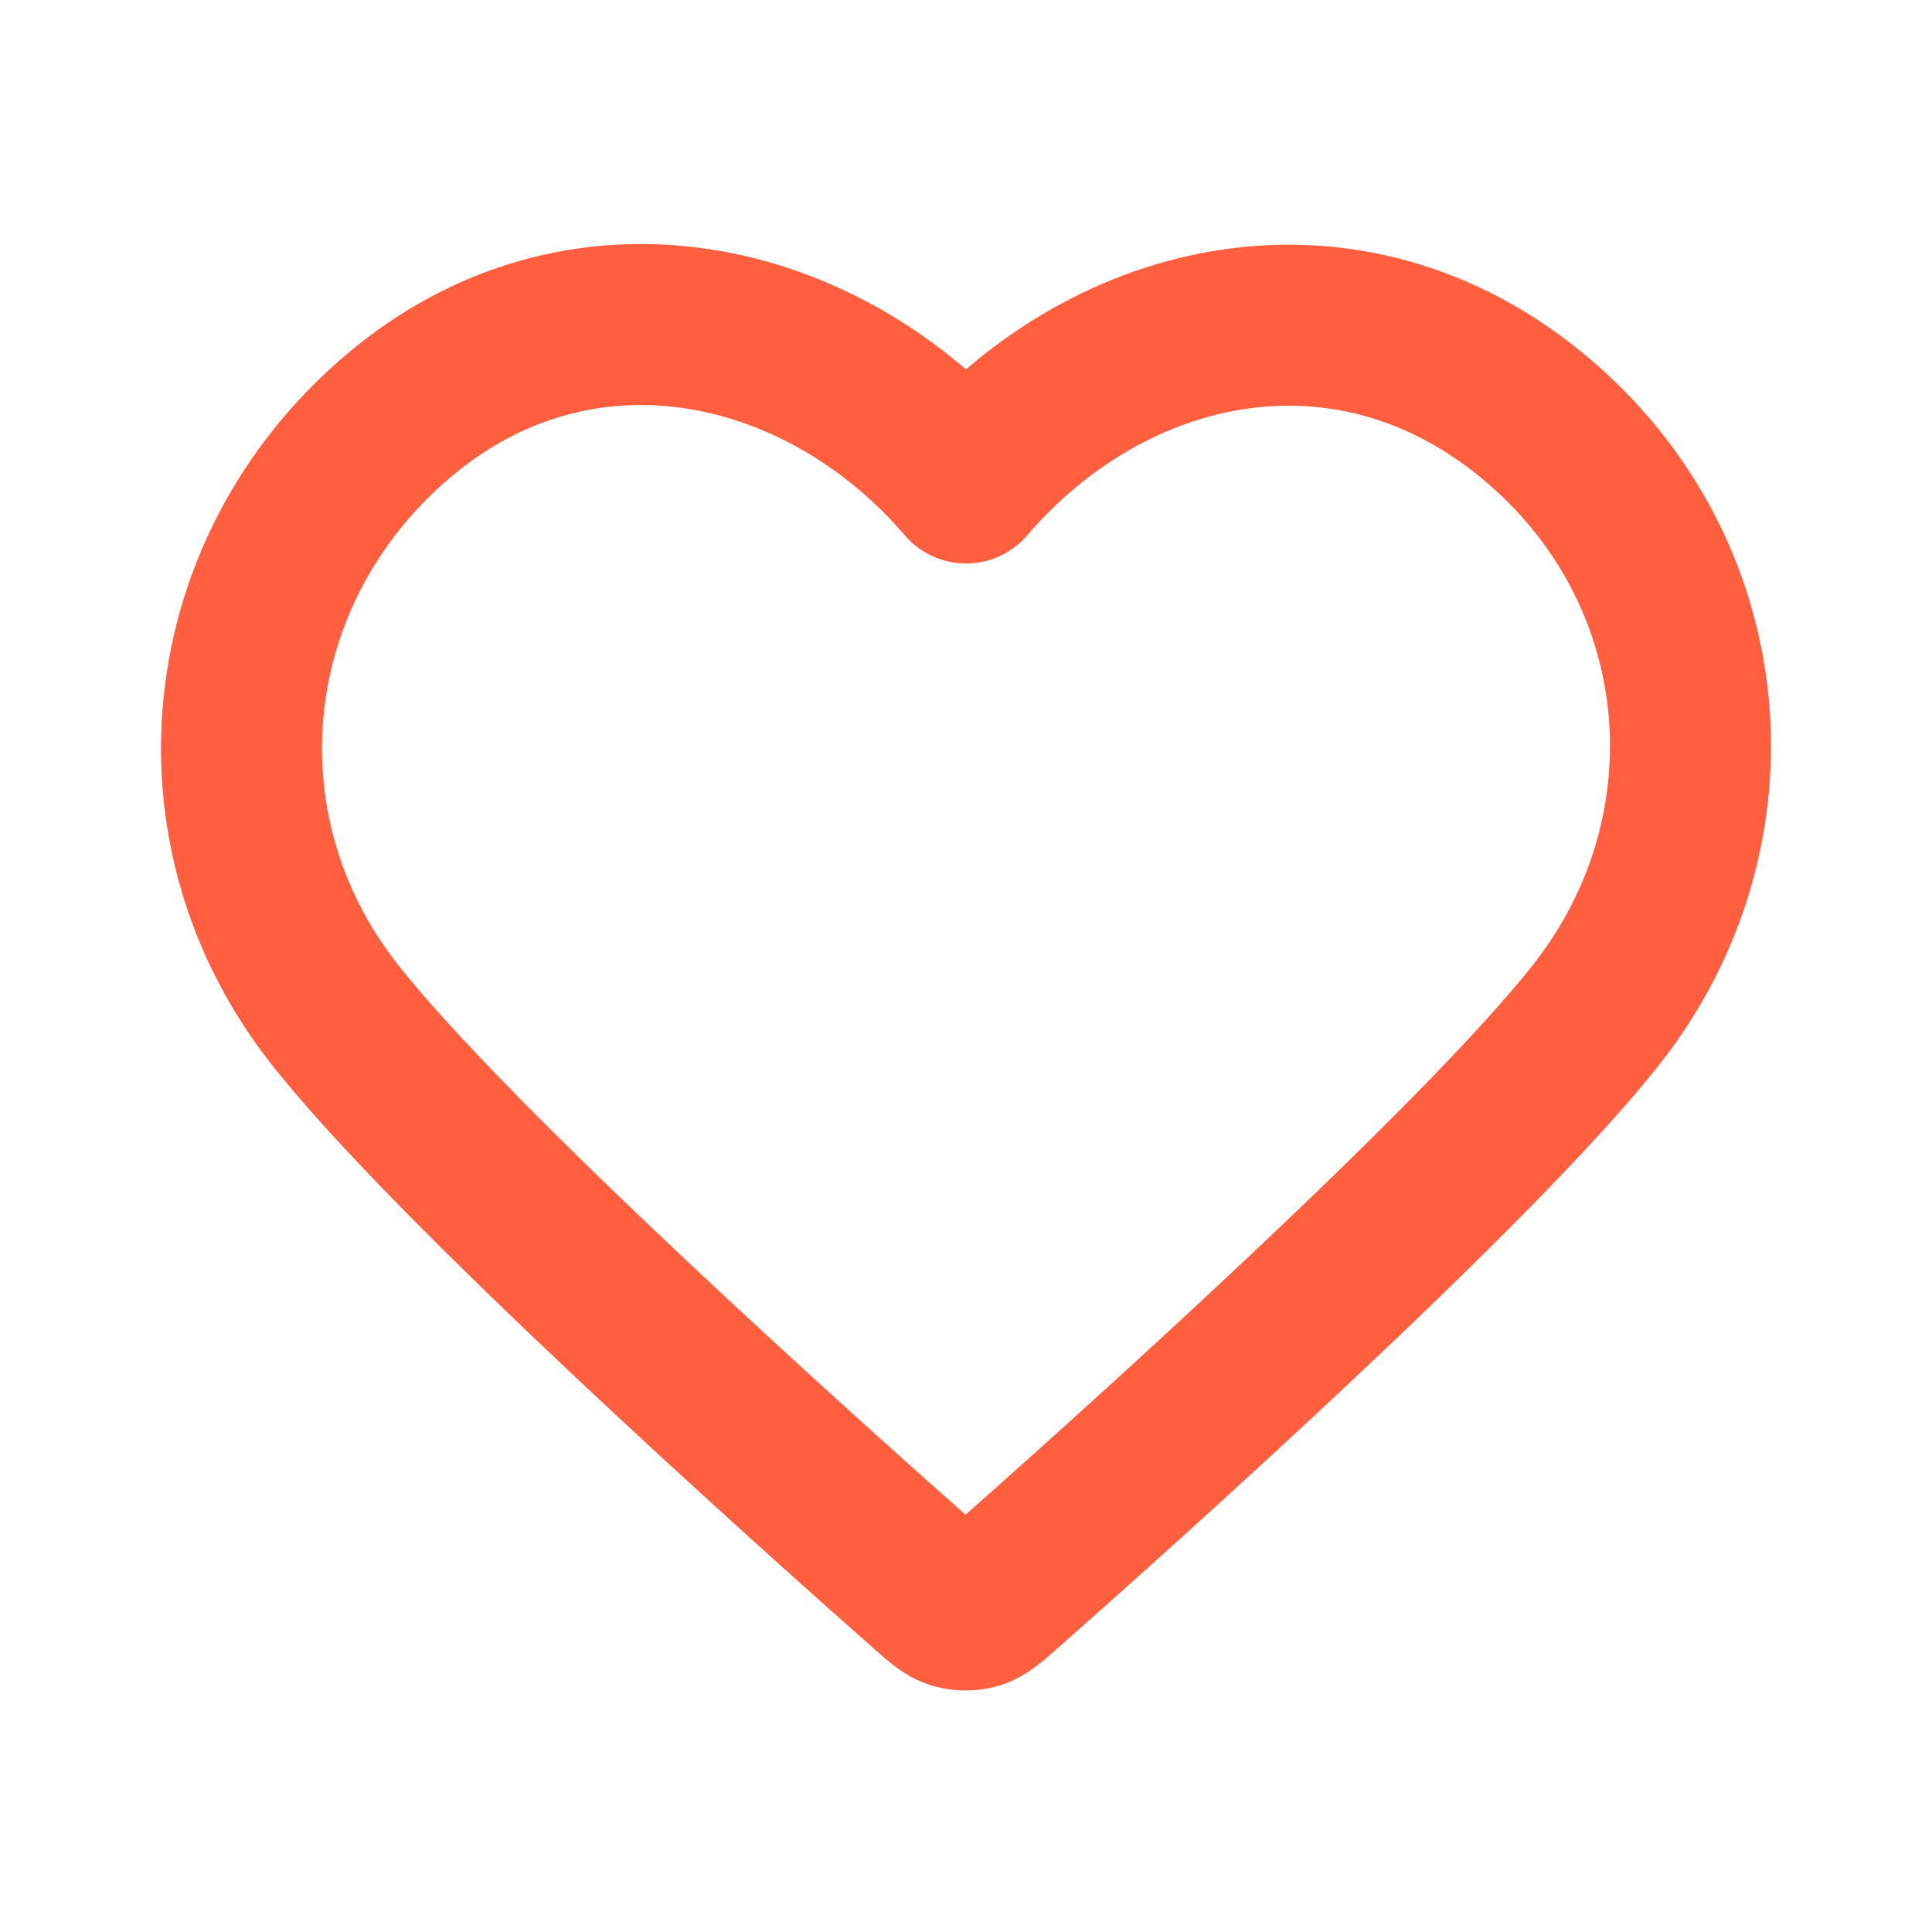
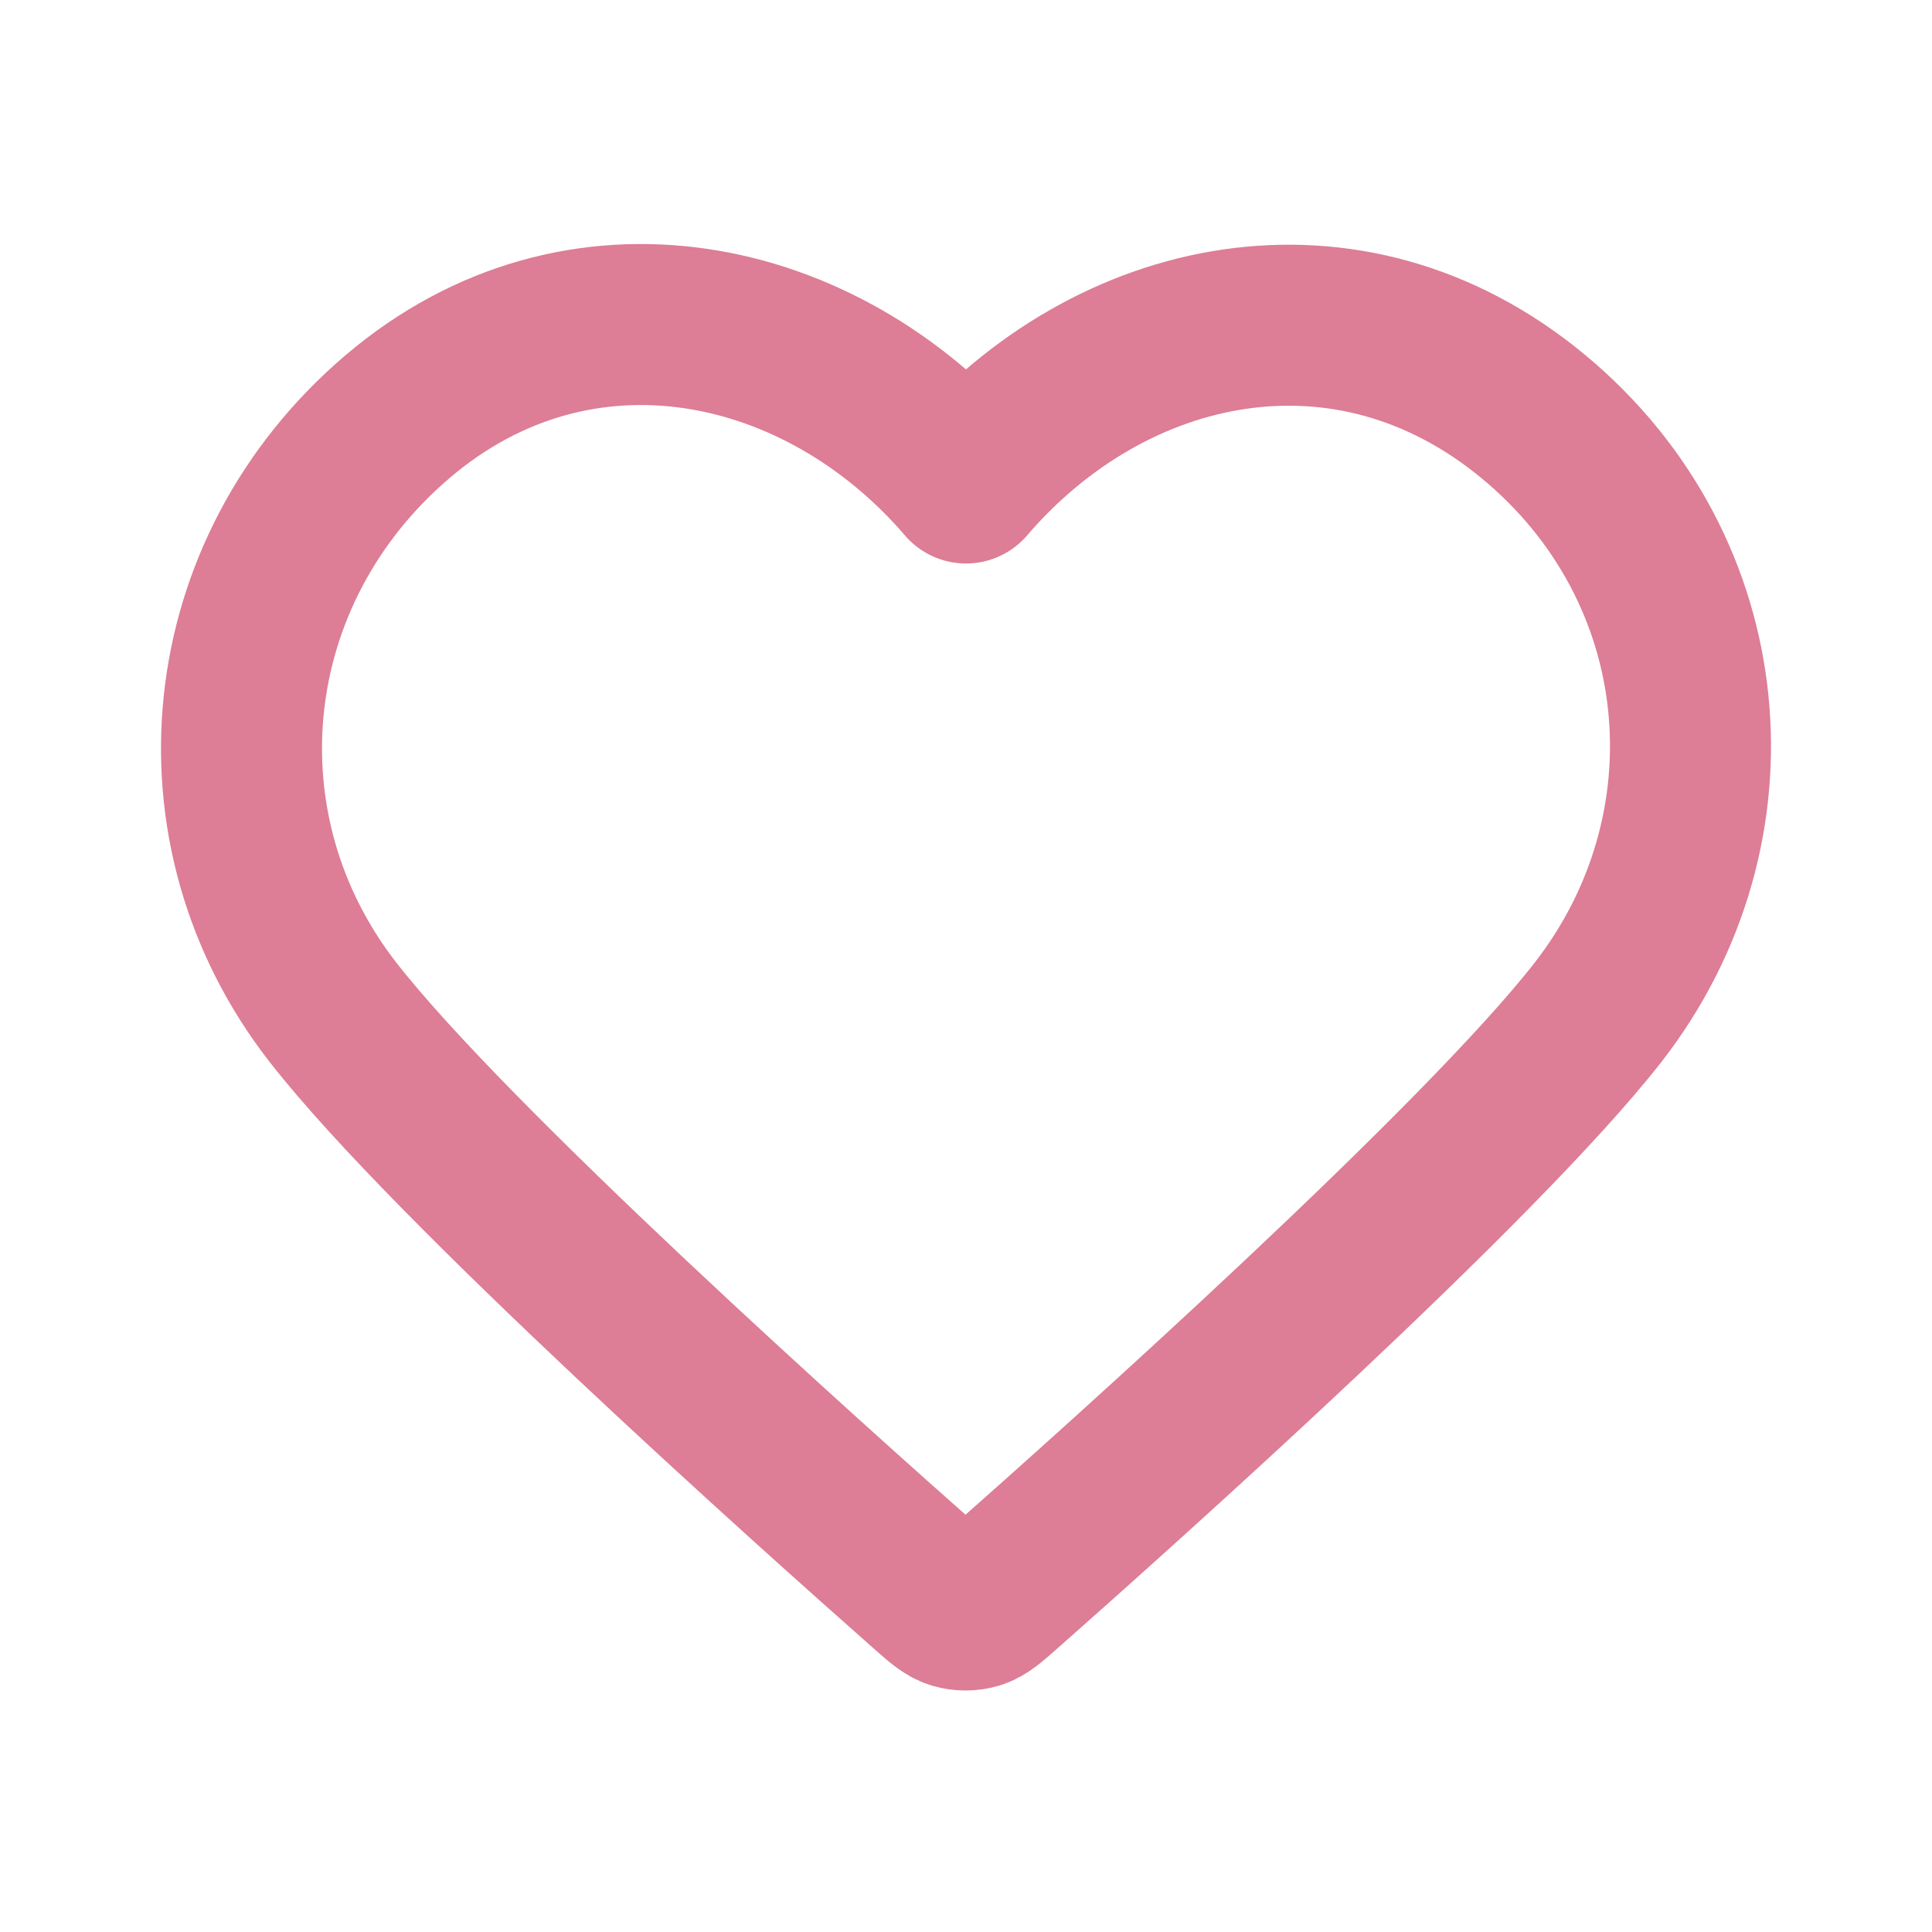
<svg xmlns="http://www.w3.org/2000/svg" viewBox="0 0 24 24" fill="none">
  <g id="SVGRepo_bgCarrier" stroke-width="0" />
  <g id="SVGRepo_tracerCarrier" stroke-linecap="round" stroke-linejoin="round" />
  <g id="SVGRepo_iconCarrier">
-     <path fill-rule="evenodd" clip-rule="evenodd" d="M12 6C10.201 3.903 7.194 3.255 4.939 5.175C2.685 7.096 2.367 10.306 4.138 12.577C5.61 14.465 10.065 18.448 11.525 19.737C11.688 19.881 11.77 19.953 11.865 19.982C11.948 20.006 12.039 20.006 12.123 19.982C12.218 19.953 12.299 19.881 12.463 19.737C13.923 18.448 18.378 14.465 19.85 12.577C21.62 10.306 21.342 7.075 19.048 5.175C16.755 3.275 13.799 3.903 12 6Z" stroke="#ff5f3e" stroke-width="2" stroke-linecap="round" stroke-linejoin="round" />
+     <path fill-rule="evenodd" clip-rule="evenodd" d="M12 6C10.201 3.903 7.194 3.255 4.939 5.175C2.685 7.096 2.367 10.306 4.138 12.577C5.61 14.465 10.065 18.448 11.525 19.737C11.688 19.881 11.77 19.953 11.865 19.982C11.948 20.006 12.039 20.006 12.123 19.982C12.218 19.953 12.299 19.881 12.463 19.737C13.923 18.448 18.378 14.465 19.85 12.577C21.62 10.306 21.342 7.075 19.048 5.175C16.755 3.275 13.799 3.903 12 6Z" stroke="#dd7d96" stroke-width="2" stroke-linecap="round" stroke-linejoin="round" />
  </g>
</svg>
